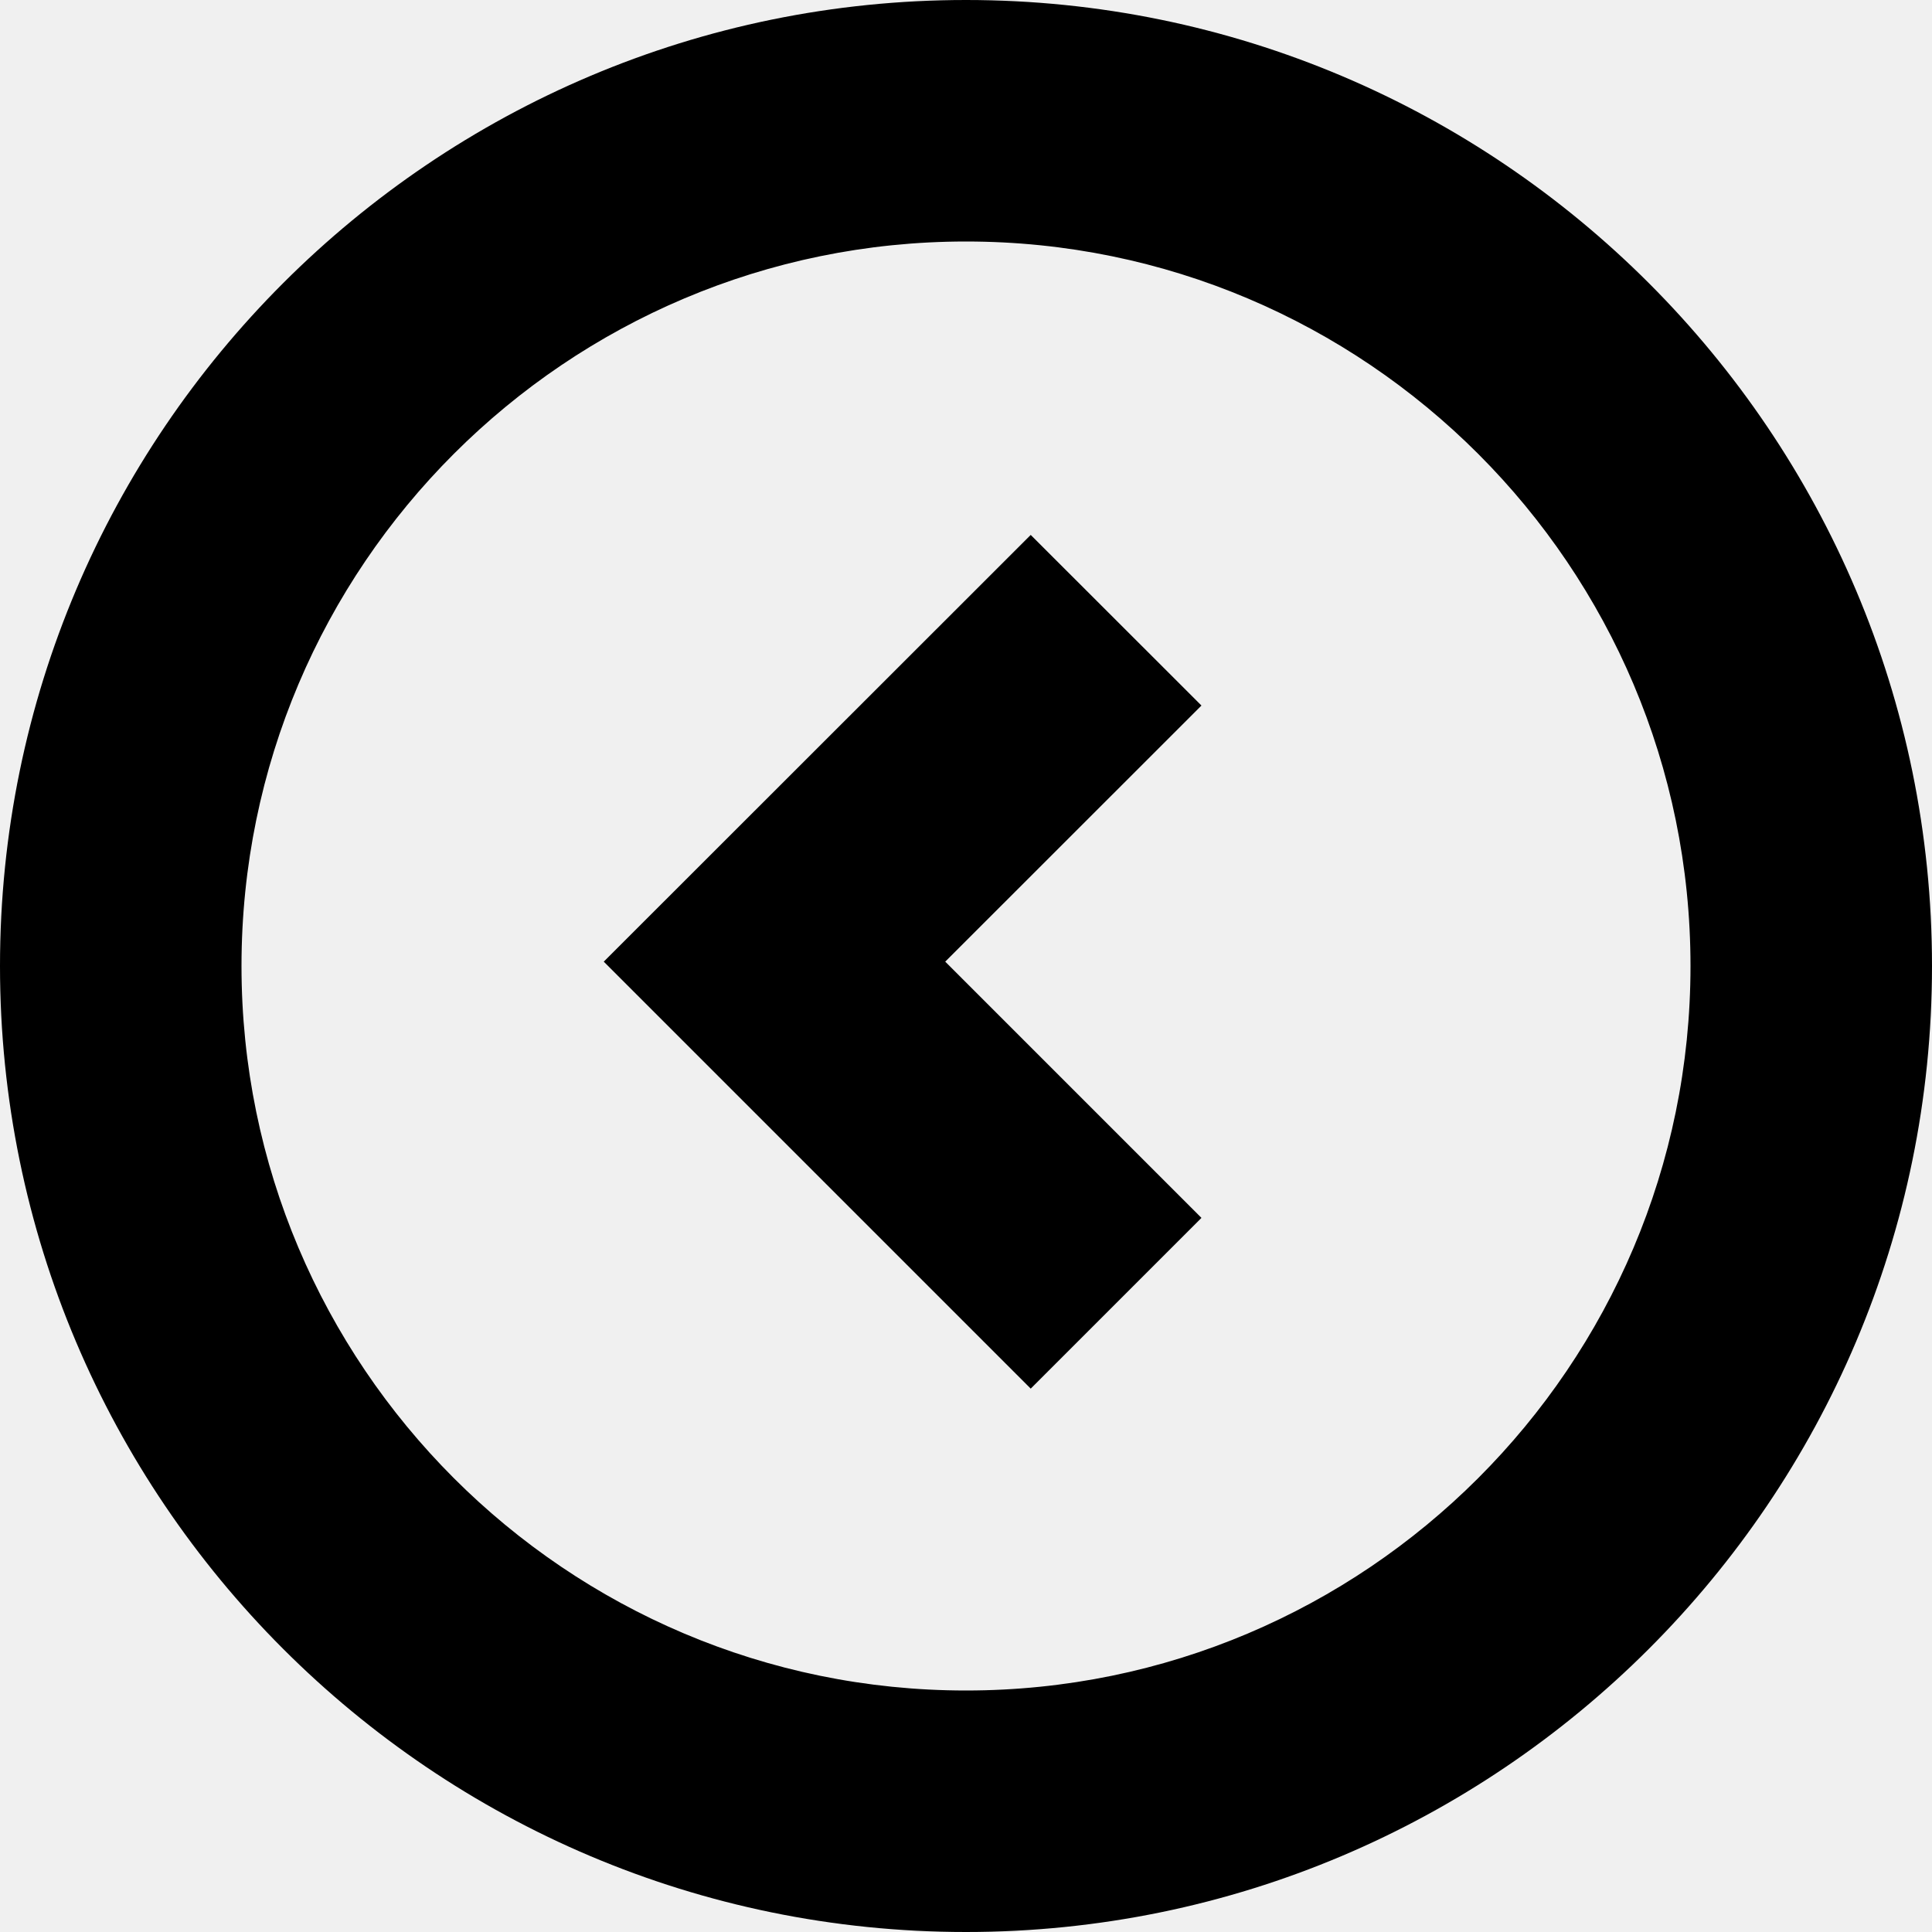
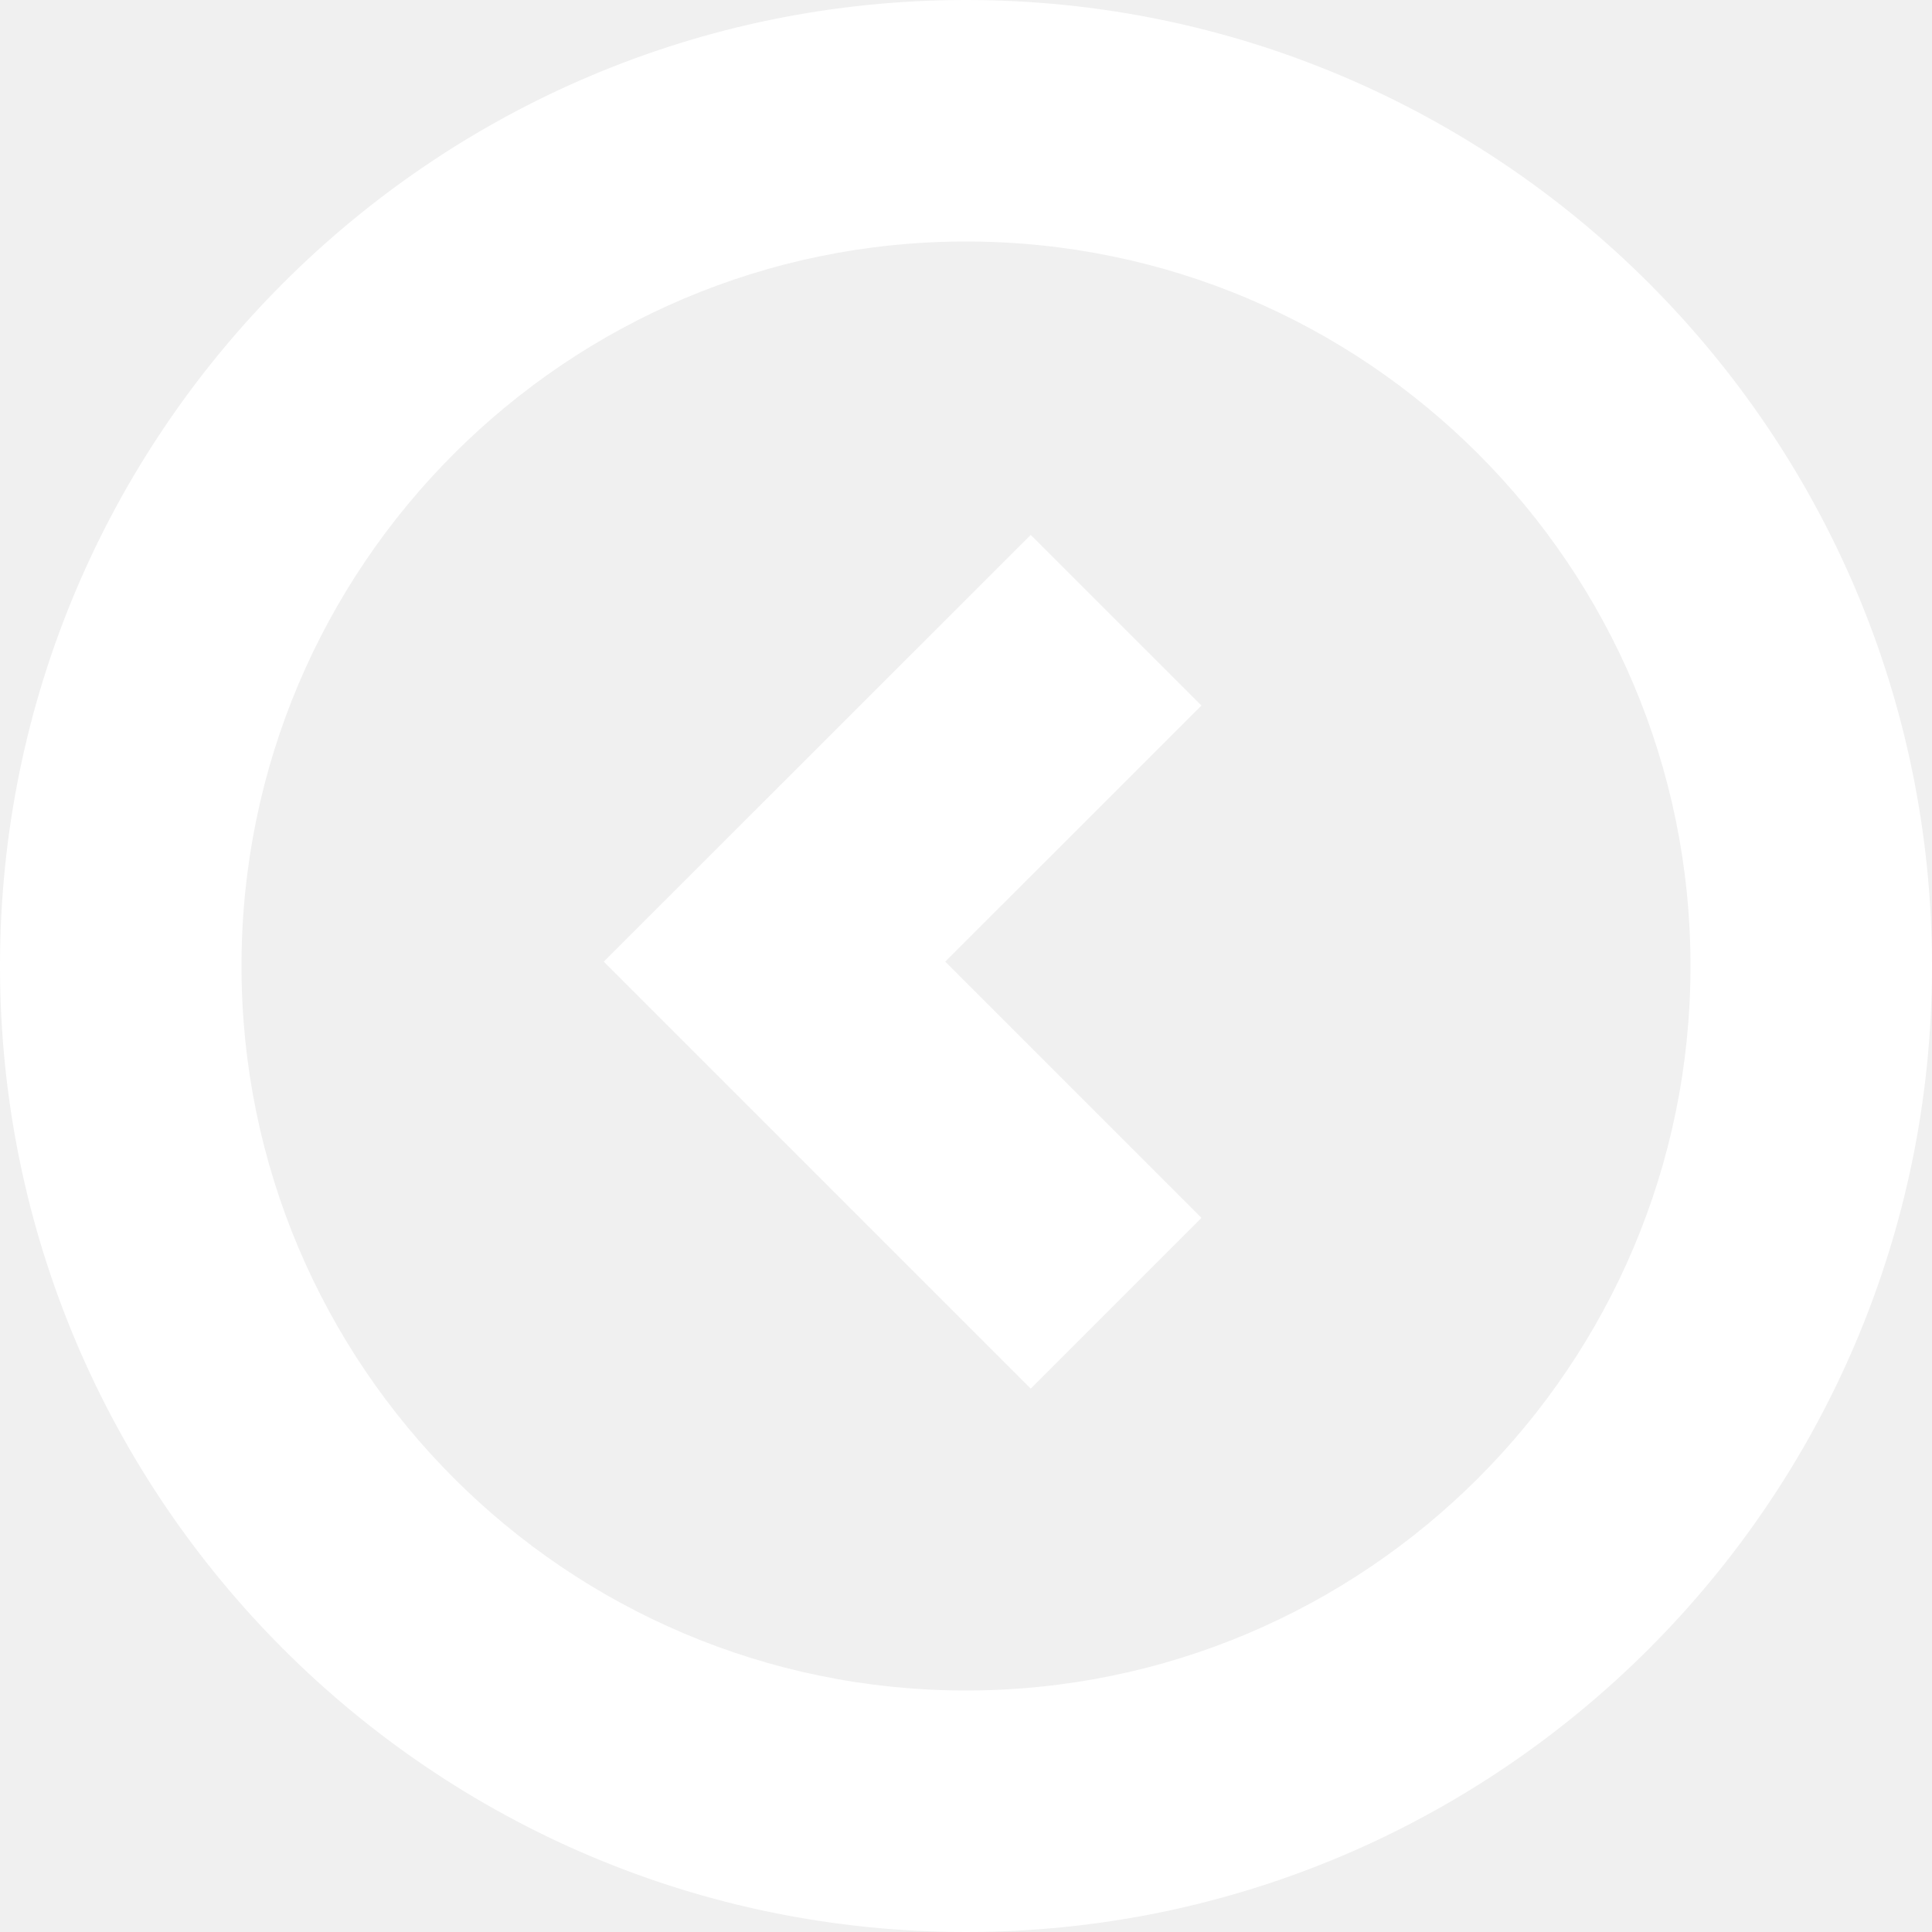
- <svg xmlns="http://www.w3.org/2000/svg" fill="#000000" width="50px" height="50px" viewBox="0 0 16 16">
+ <svg xmlns="http://www.w3.org/2000/svg" fill="white" width="50px" height="50px" viewBox="0 0 16 16">
  <path d="M9.95 5.843L7.828 7.964l2.122 2.122L8.536 11.5 5 7.964 8.536 4.43 9.95 5.843zM8 16c-4.418 0-8-3.59-8-8 0-4.418 3.59-8 8-8 4.418 0 8 3.59 8 8 0 4.418-3.59 8-8 8zm0-2c3.307 0 6-2.686 6-6 0-3.307-2.686-6-6-6-3.307 0-6 2.686-6 6 0 3.307 2.686 6 6 6z" fill-rule="evenodd" />
</svg>
